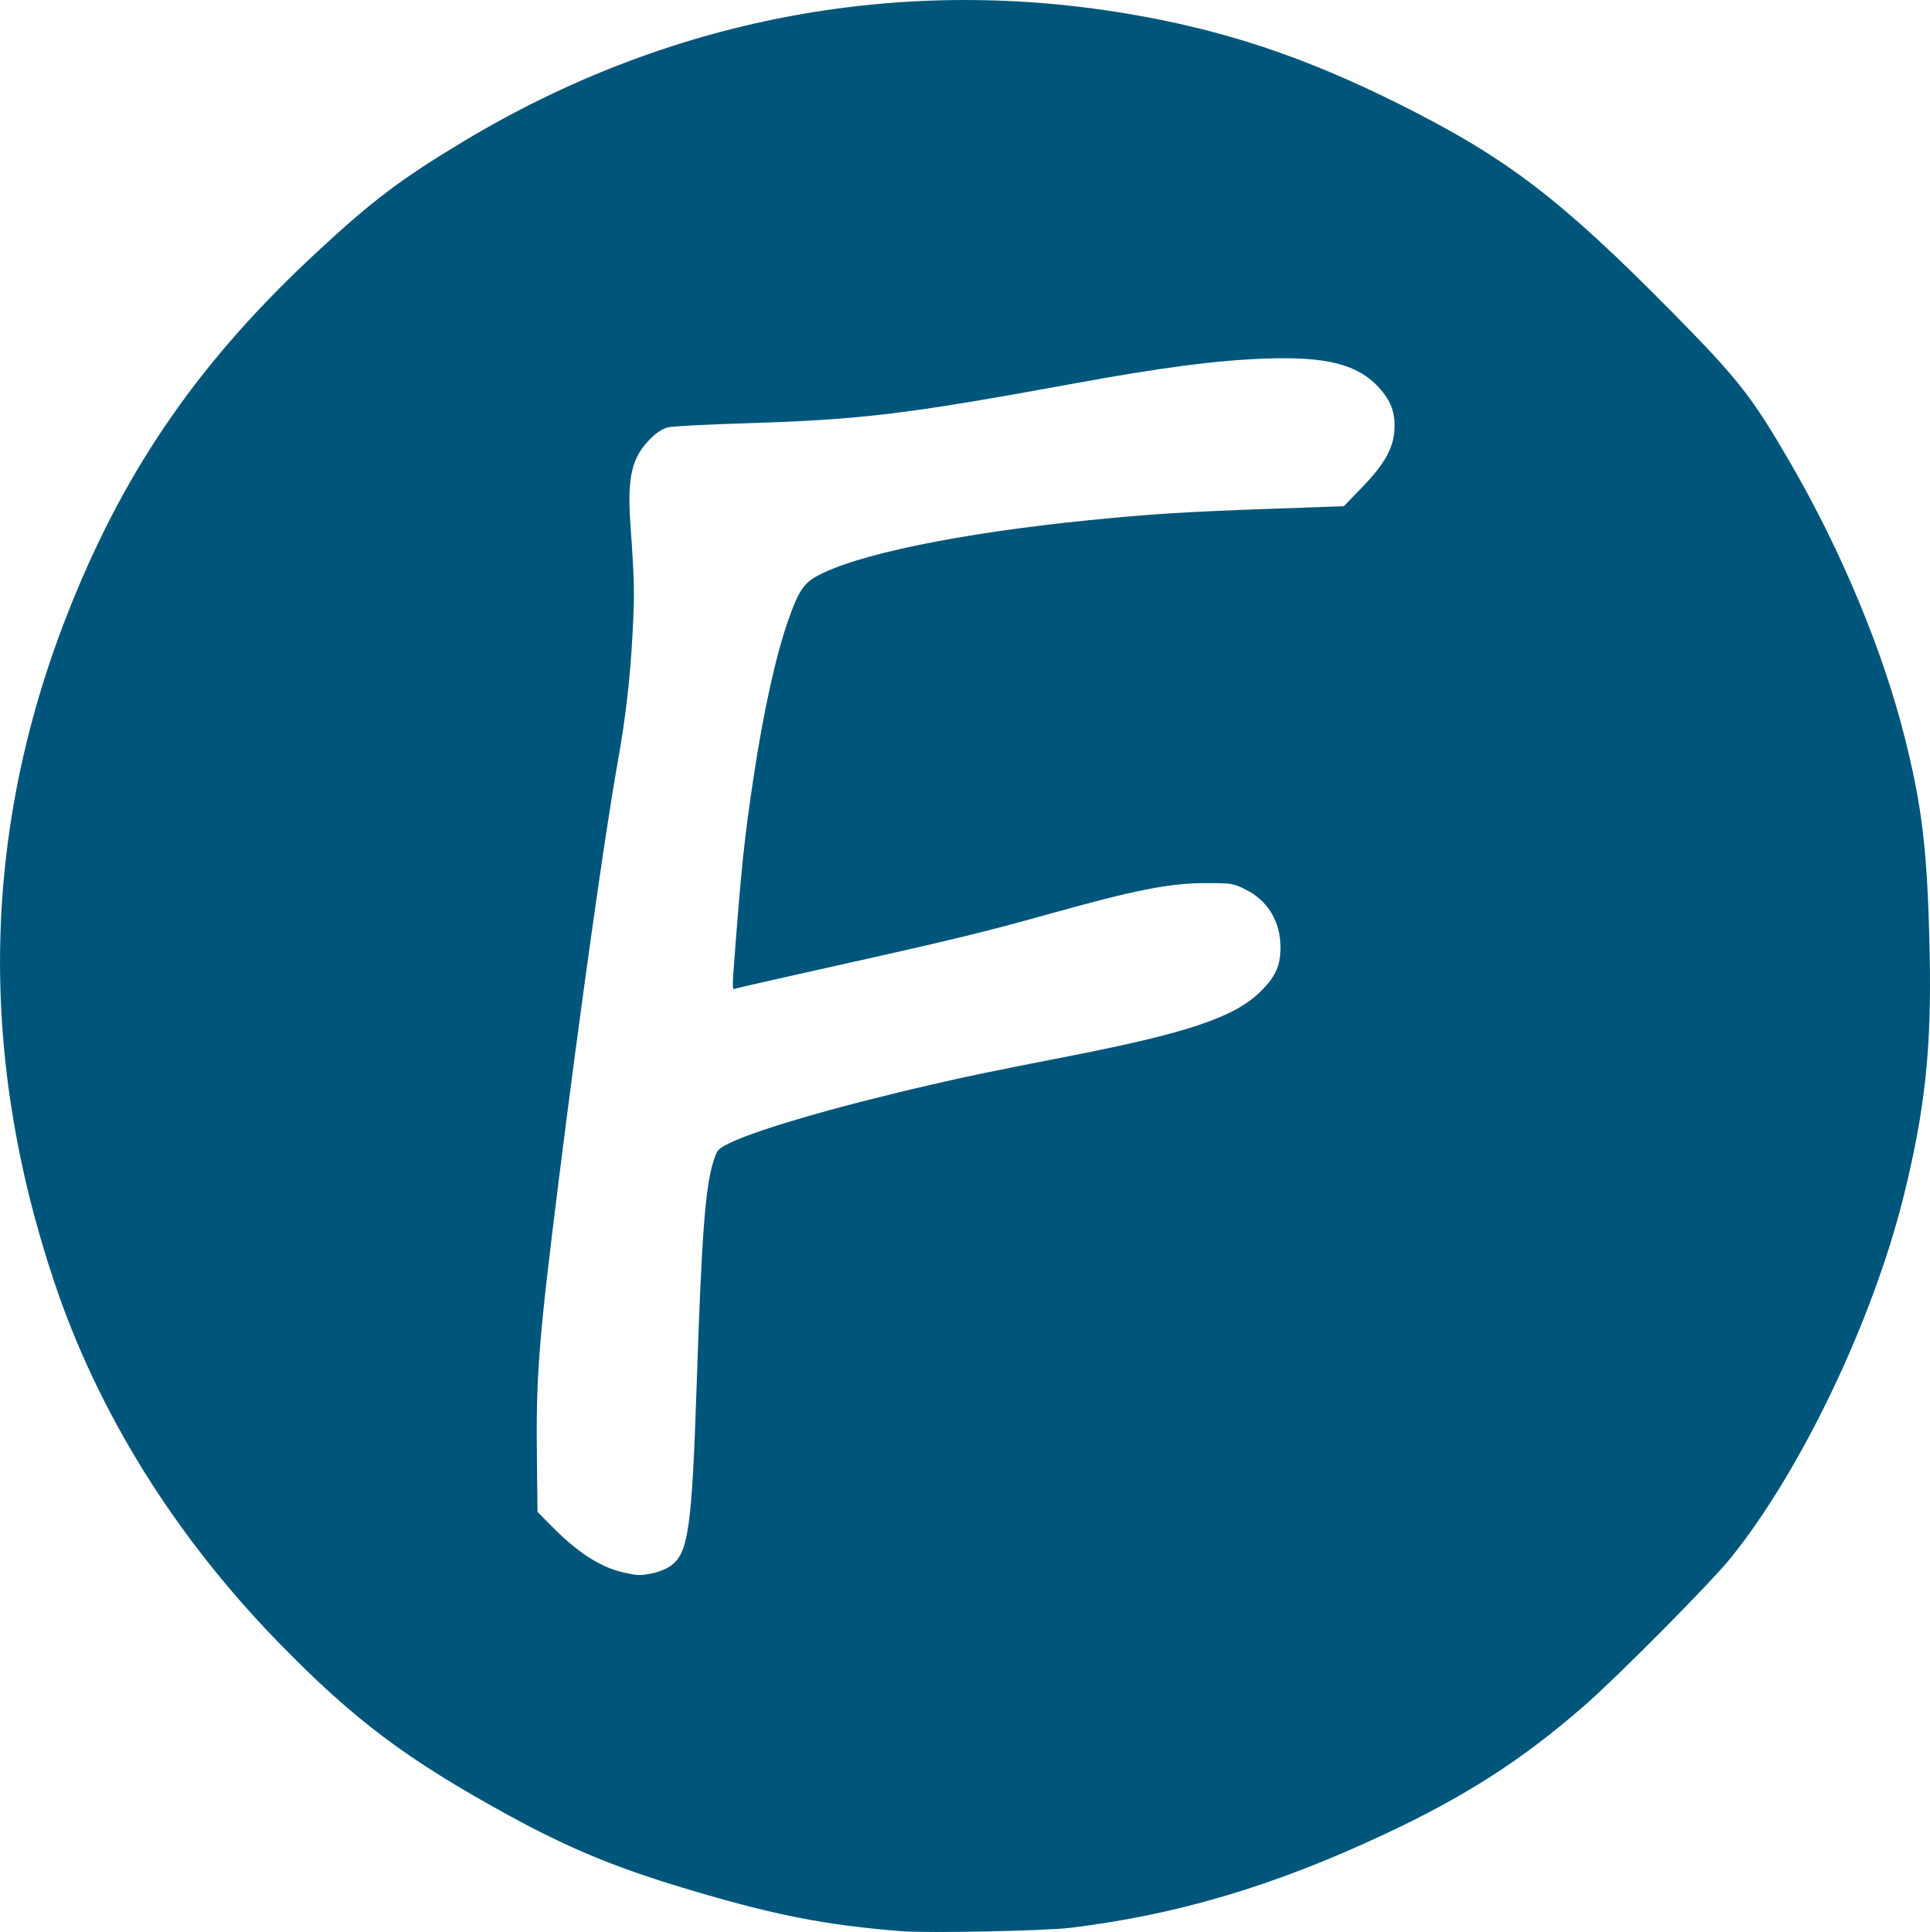
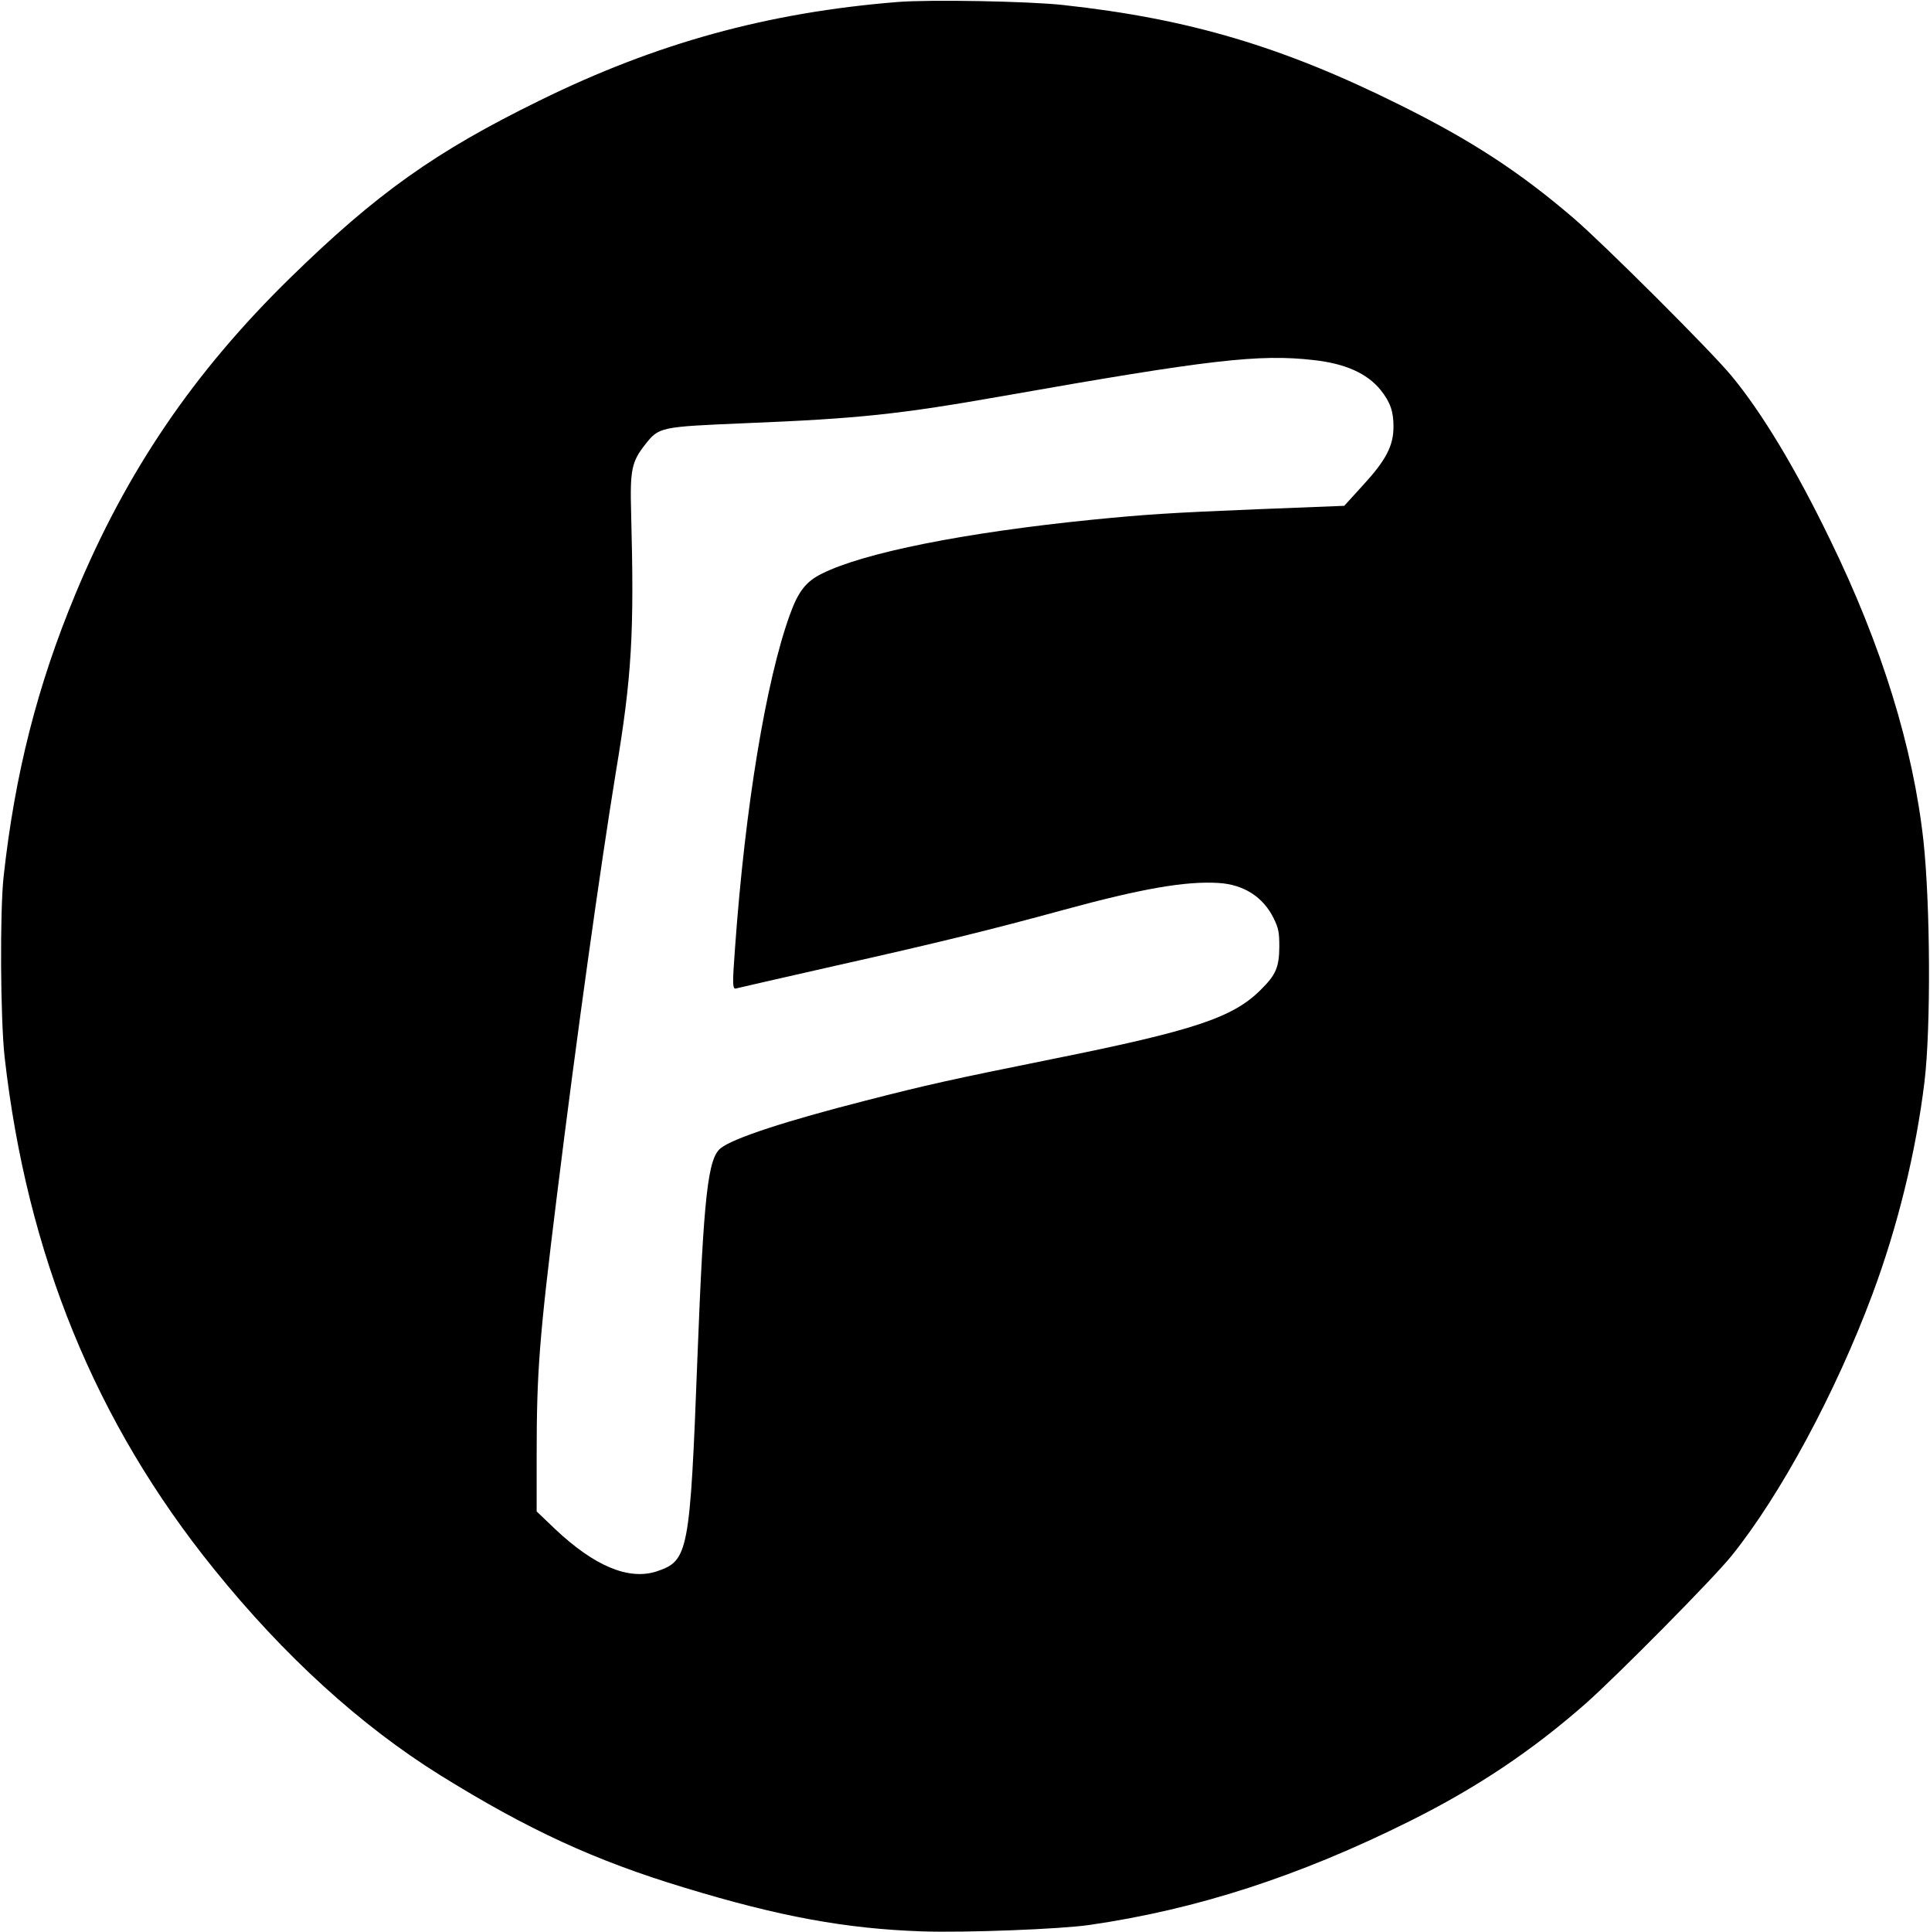
- <svg xmlns="http://www.w3.org/2000/svg" width="52.425mm" height="52.467mm" viewBox="0 0 52.425 52.467" version="1.1" id="svg5">
-   <defs id="defs2" />
-   <g id="layer1" transform="translate(-68.01816,-130.6148)">
-     <path style="fill:#00567a;fill-opacity:1;stroke-width:0.052" d="m 92.528,183.062 c -2.12,-0.168 -3.5,-0.441 -5.944,-1.176 -1.847,-0.555 -3.137,-1.09 -4.709,-1.95 -2.809,-1.536 -4.235,-2.606 -6.294,-4.72 -2.825,-2.901 -4.909,-6.254 -6.096,-9.806 -2.099,-6.281 -1.944,-12.4 0.464,-18.374 1.521,-3.773 3.521,-6.644 6.656,-9.556 1.525,-1.416 2.294,-1.998 3.999,-3.023 5.515,-3.317 11.743,-4.52 17.999,-3.477 2.645,0.441 4.842,1.171 7.457,2.479 2.885,1.443 4.347,2.559 7.379,5.632 1.798,1.823 2.164,2.289 3.209,4.09 1.384,2.386 2.512,5.091 3.105,7.445 0.484,1.922 0.621,3.101 0.681,5.848 0.056,2.602 -0.125,4.294 -0.712,6.649 -0.843,3.383 -2.797,7.462 -4.7,9.811 -0.544,0.672 -3.052,3.202 -3.956,3.991 -1.694,1.479 -3.236,2.471 -5.444,3.504 -3.003,1.405 -5.611,2.182 -8.531,2.54 -0.674,0.083 -3.869,0.147 -4.563,0.092 z m -6.8,-9.719 c 0.154,-0.029 0.368,-0.111 0.475,-0.183 0.516,-0.342 0.607,-0.957 0.744,-5.083 0.13,-3.9 0.228,-5.206 0.444,-5.904 0.096,-0.311 0.123,-0.347 0.352,-0.469 0.69,-0.369 2.885,-1.013 5.541,-1.626 1.102,-0.254 1.548,-0.346 3.807,-0.788 3.192,-0.624 4.461,-1.053 5.163,-1.744 0.41,-0.403 0.547,-0.706 0.547,-1.201 0,-0.702 -0.347,-1.277 -0.95,-1.574 -0.348,-0.171 -0.36,-0.173 -1.083,-0.173 -0.993,5.3e-4 -1.915,0.183 -4.303,0.852 -1.66,0.465 -2.706,0.719 -5.735,1.391 -1.505,0.334 -2.757,0.62 -2.782,0.635 -0.025,0.015 -0.03,-0.168 -0.012,-0.409 0.212,-2.849 0.298,-3.673 0.558,-5.388 0.273,-1.798 0.612,-3.32 0.953,-4.273 0.255,-0.714 0.401,-0.94 0.725,-1.126 1.037,-0.594 3.874,-1.182 7.415,-1.537 1.704,-0.171 2.633,-0.229 4.953,-0.311 l 1.981,-0.07 0.503,-0.521 c 0.604,-0.626 0.839,-1.044 0.871,-1.553 0.029,-0.458 -0.092,-0.788 -0.421,-1.148 -0.577,-0.632 -1.421,-0.847 -3.09,-0.787 -1.342,0.048 -2.824,0.242 -5.293,0.695 -4.461,0.818 -5.718,0.968 -8.865,1.063 -1.018,0.031 -1.948,0.08 -2.067,0.11 -0.141,0.036 -0.3,0.138 -0.462,0.297 -0.517,0.509 -0.644,1.042 -0.555,2.327 0.112,1.602 0.117,1.851 0.06,2.947 -0.065,1.256 -0.189,2.324 -0.418,3.598 -0.328,1.828 -1.01,6.664 -1.59,11.29 -0.542,4.317 -0.619,5.299 -0.592,7.547 l 0.017,1.446 0.391,0.396 c 0.703,0.712 1.333,1.116 1.951,1.25 0.402,0.087 0.428,0.088 0.765,0.024 z" id="path4176" />
+ <svg xmlns="http://www.w3.org/2000/svg" version="1.0" width="960pt" height="961pt" viewBox="0 0 960 961" preserveAspectRatio="xMidYMid meet">
+   <g transform="translate(0,961) scale(0.1,-0.1)" fill="#000000" stroke="none">
+     <path d="M4465 9600 c-646 -52 -1201 -205 -1780 -490 -519 -254 -812 -463 -1239 -880 -481 -470 -816 -962 -1070 -1573 -190 -456 -302 -897 -358 -1407 -19 -175 -16 -708 5 -898 111 -982 453 -1819 1041 -2546 349 -433 731 -780 1126 -1026 438 -272 771 -425 1214 -559 476 -145 805 -205 1186 -218 213 -7 686 11 830 32 533 77 1043 242 1593 516 332 165 610 351 877 586 158 140 634 621 724 733 244 302 519 813 701 1300 127 340 218 713 260 1060 32 268 29 877 -5 1195 -51 466 -208 975 -465 1501 -170 351 -339 632 -490 814 -100 122 -635 655 -785 784 -269 231 -512 389 -865 564 -583 290 -1050 429 -1675 497 -171 19 -664 28 -825 15z m2070 -1781 c157 -17 267 -66 334 -149 48 -60 64 -106 64 -182 0 -96 -37 -167 -154 -294 l-91 -100 -432 -17 c-440 -18 -557 -26 -821 -52 -636 -64 -1138 -164 -1347 -269 -78 -39 -116 -87 -158 -203 -119 -329 -223 -958 -273 -1658 -14 -187 -13 -209 8 -201 7 2 226 52 486 111 518 116 778 180 1144 280 389 106 605 143 768 133 126 -8 222 -70 274 -176 24 -49 28 -69 28 -142 -1 -101 -17 -139 -92 -213 -139 -139 -331 -203 -1043 -346 -495 -100 -614 -126 -925 -206 -392 -100 -656 -186 -719 -236 -64 -50 -85 -236 -116 -1039 -37 -975 -45 -1013 -202 -1066 -140 -46 -311 26 -507 211 l-91 87 0 277 c0 419 13 585 100 1287 99 800 217 1641 294 2113 80 479 92 692 76 1291 -6 213 3 254 70 339 69 87 72 88 500 106 565 23 763 44 1285 136 1021 180 1270 209 1540 178z" />
  </g>
</svg>
